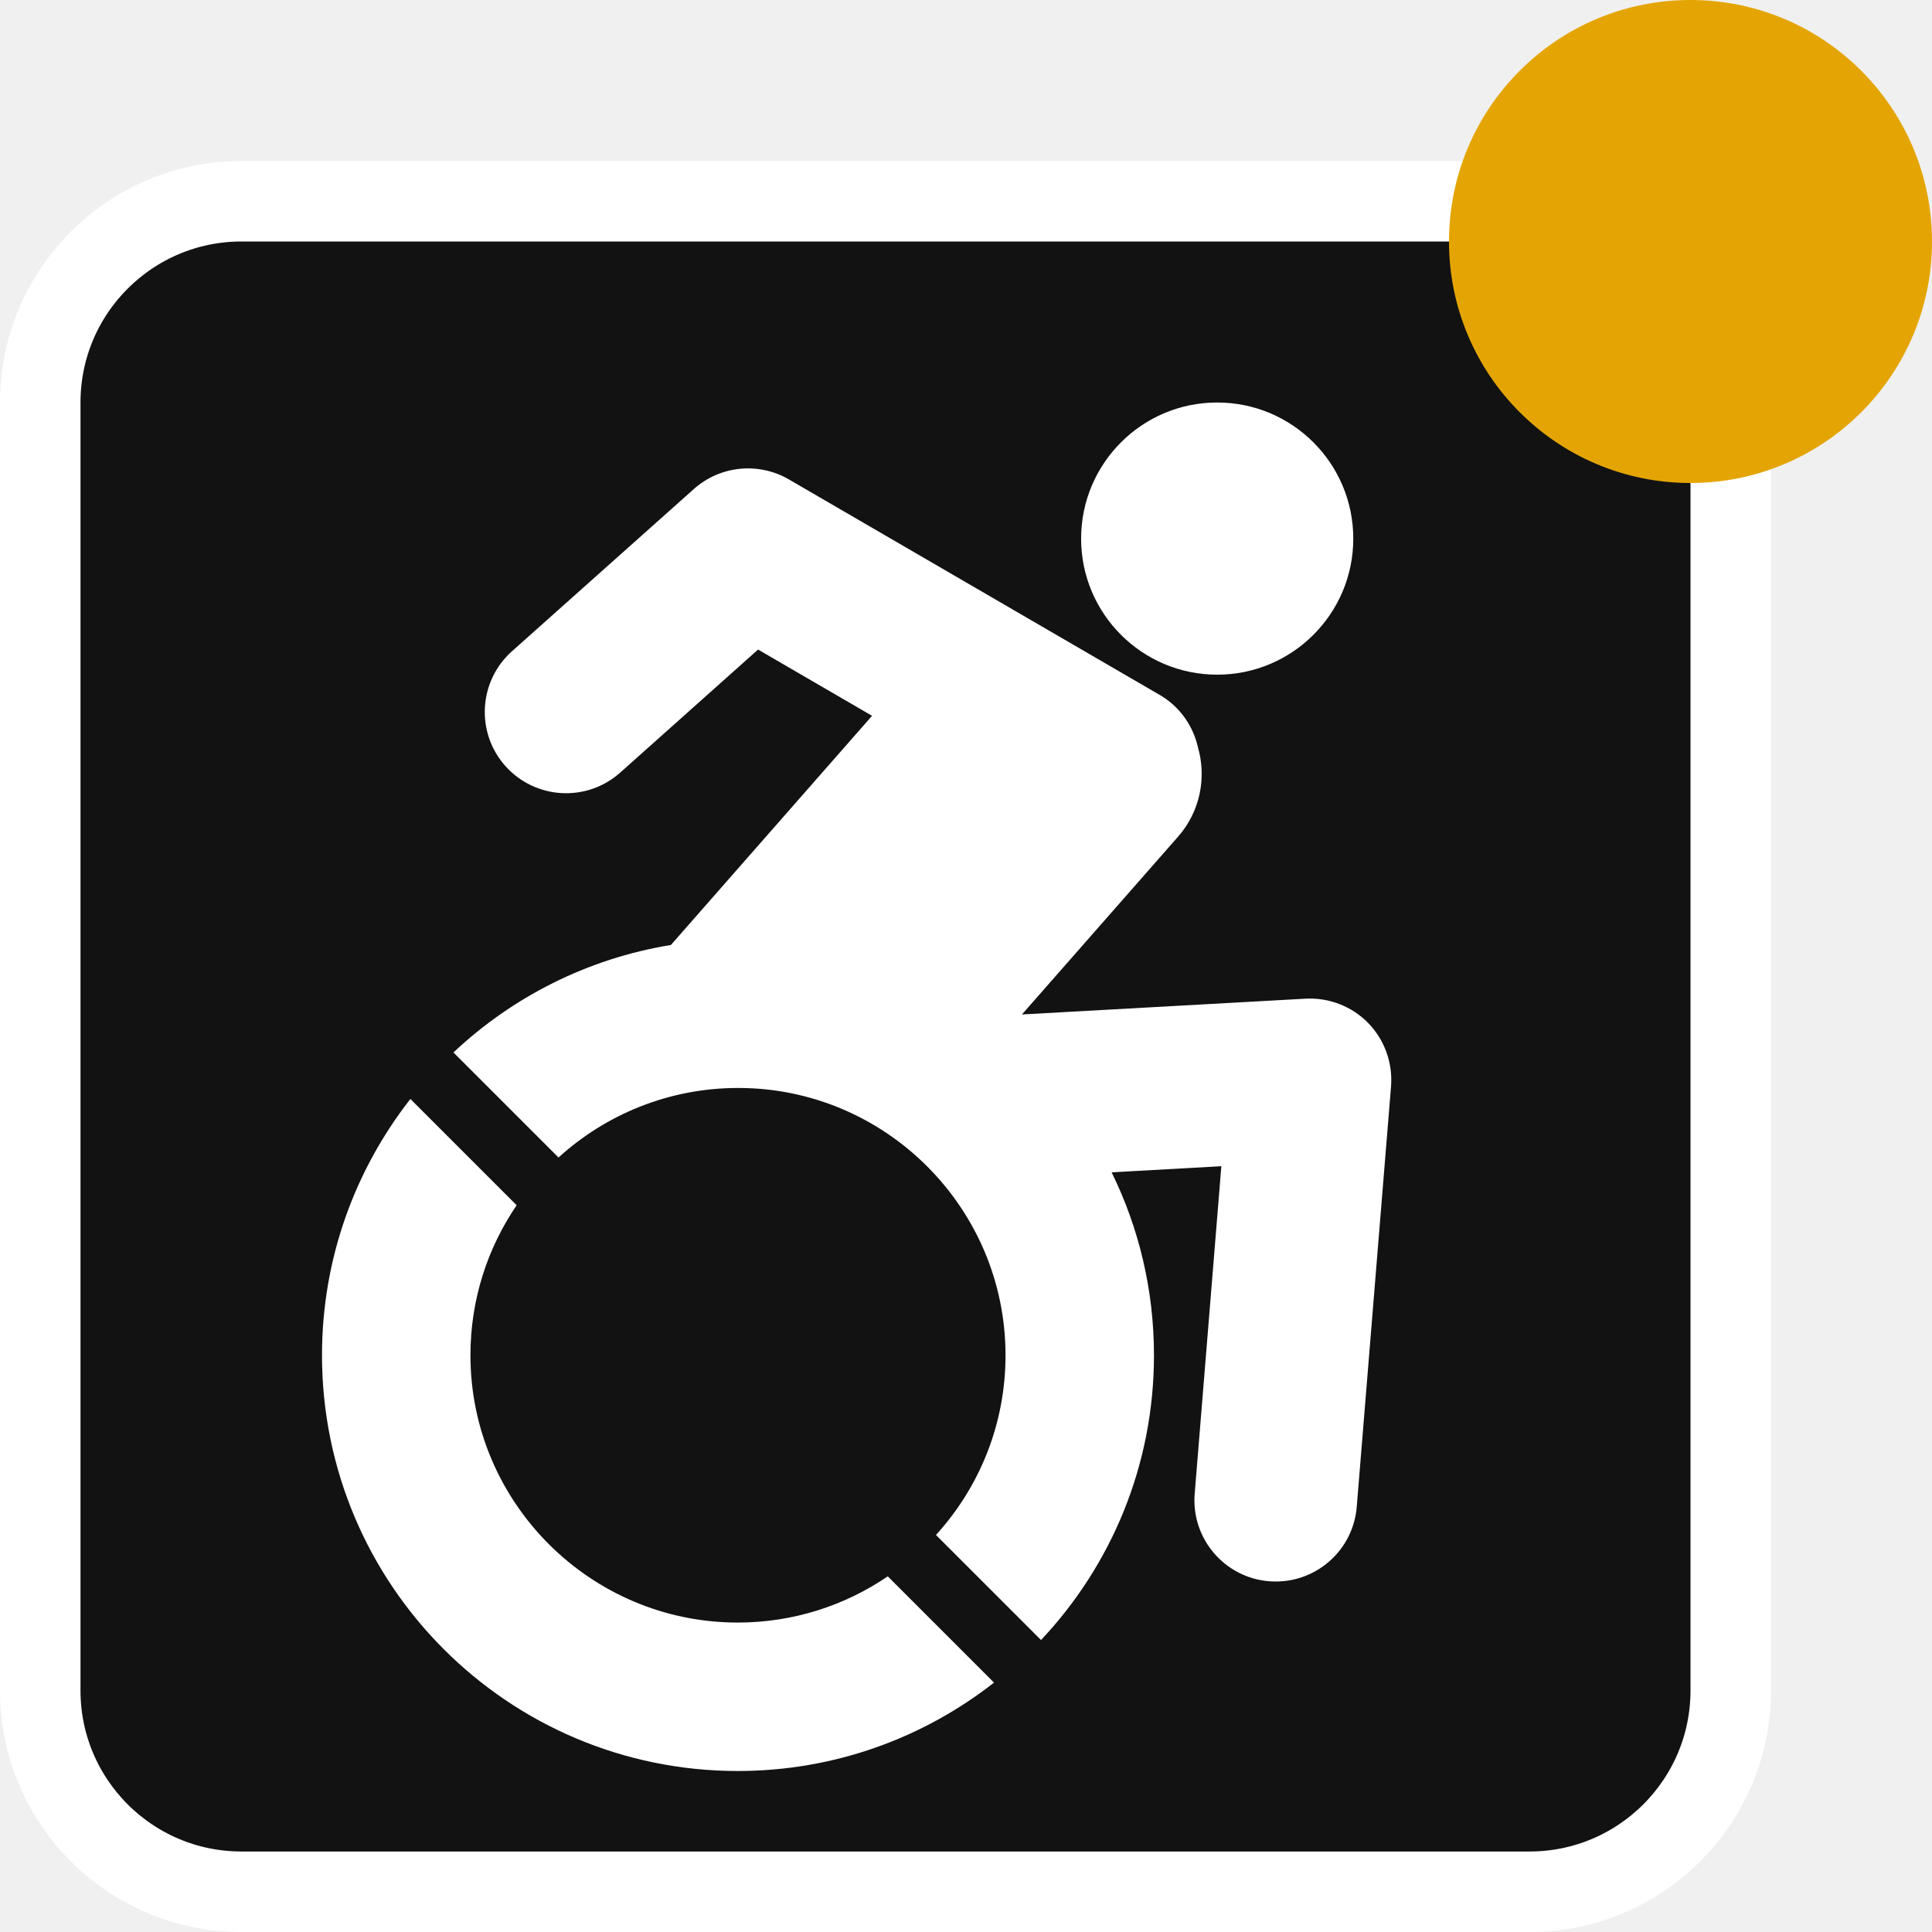
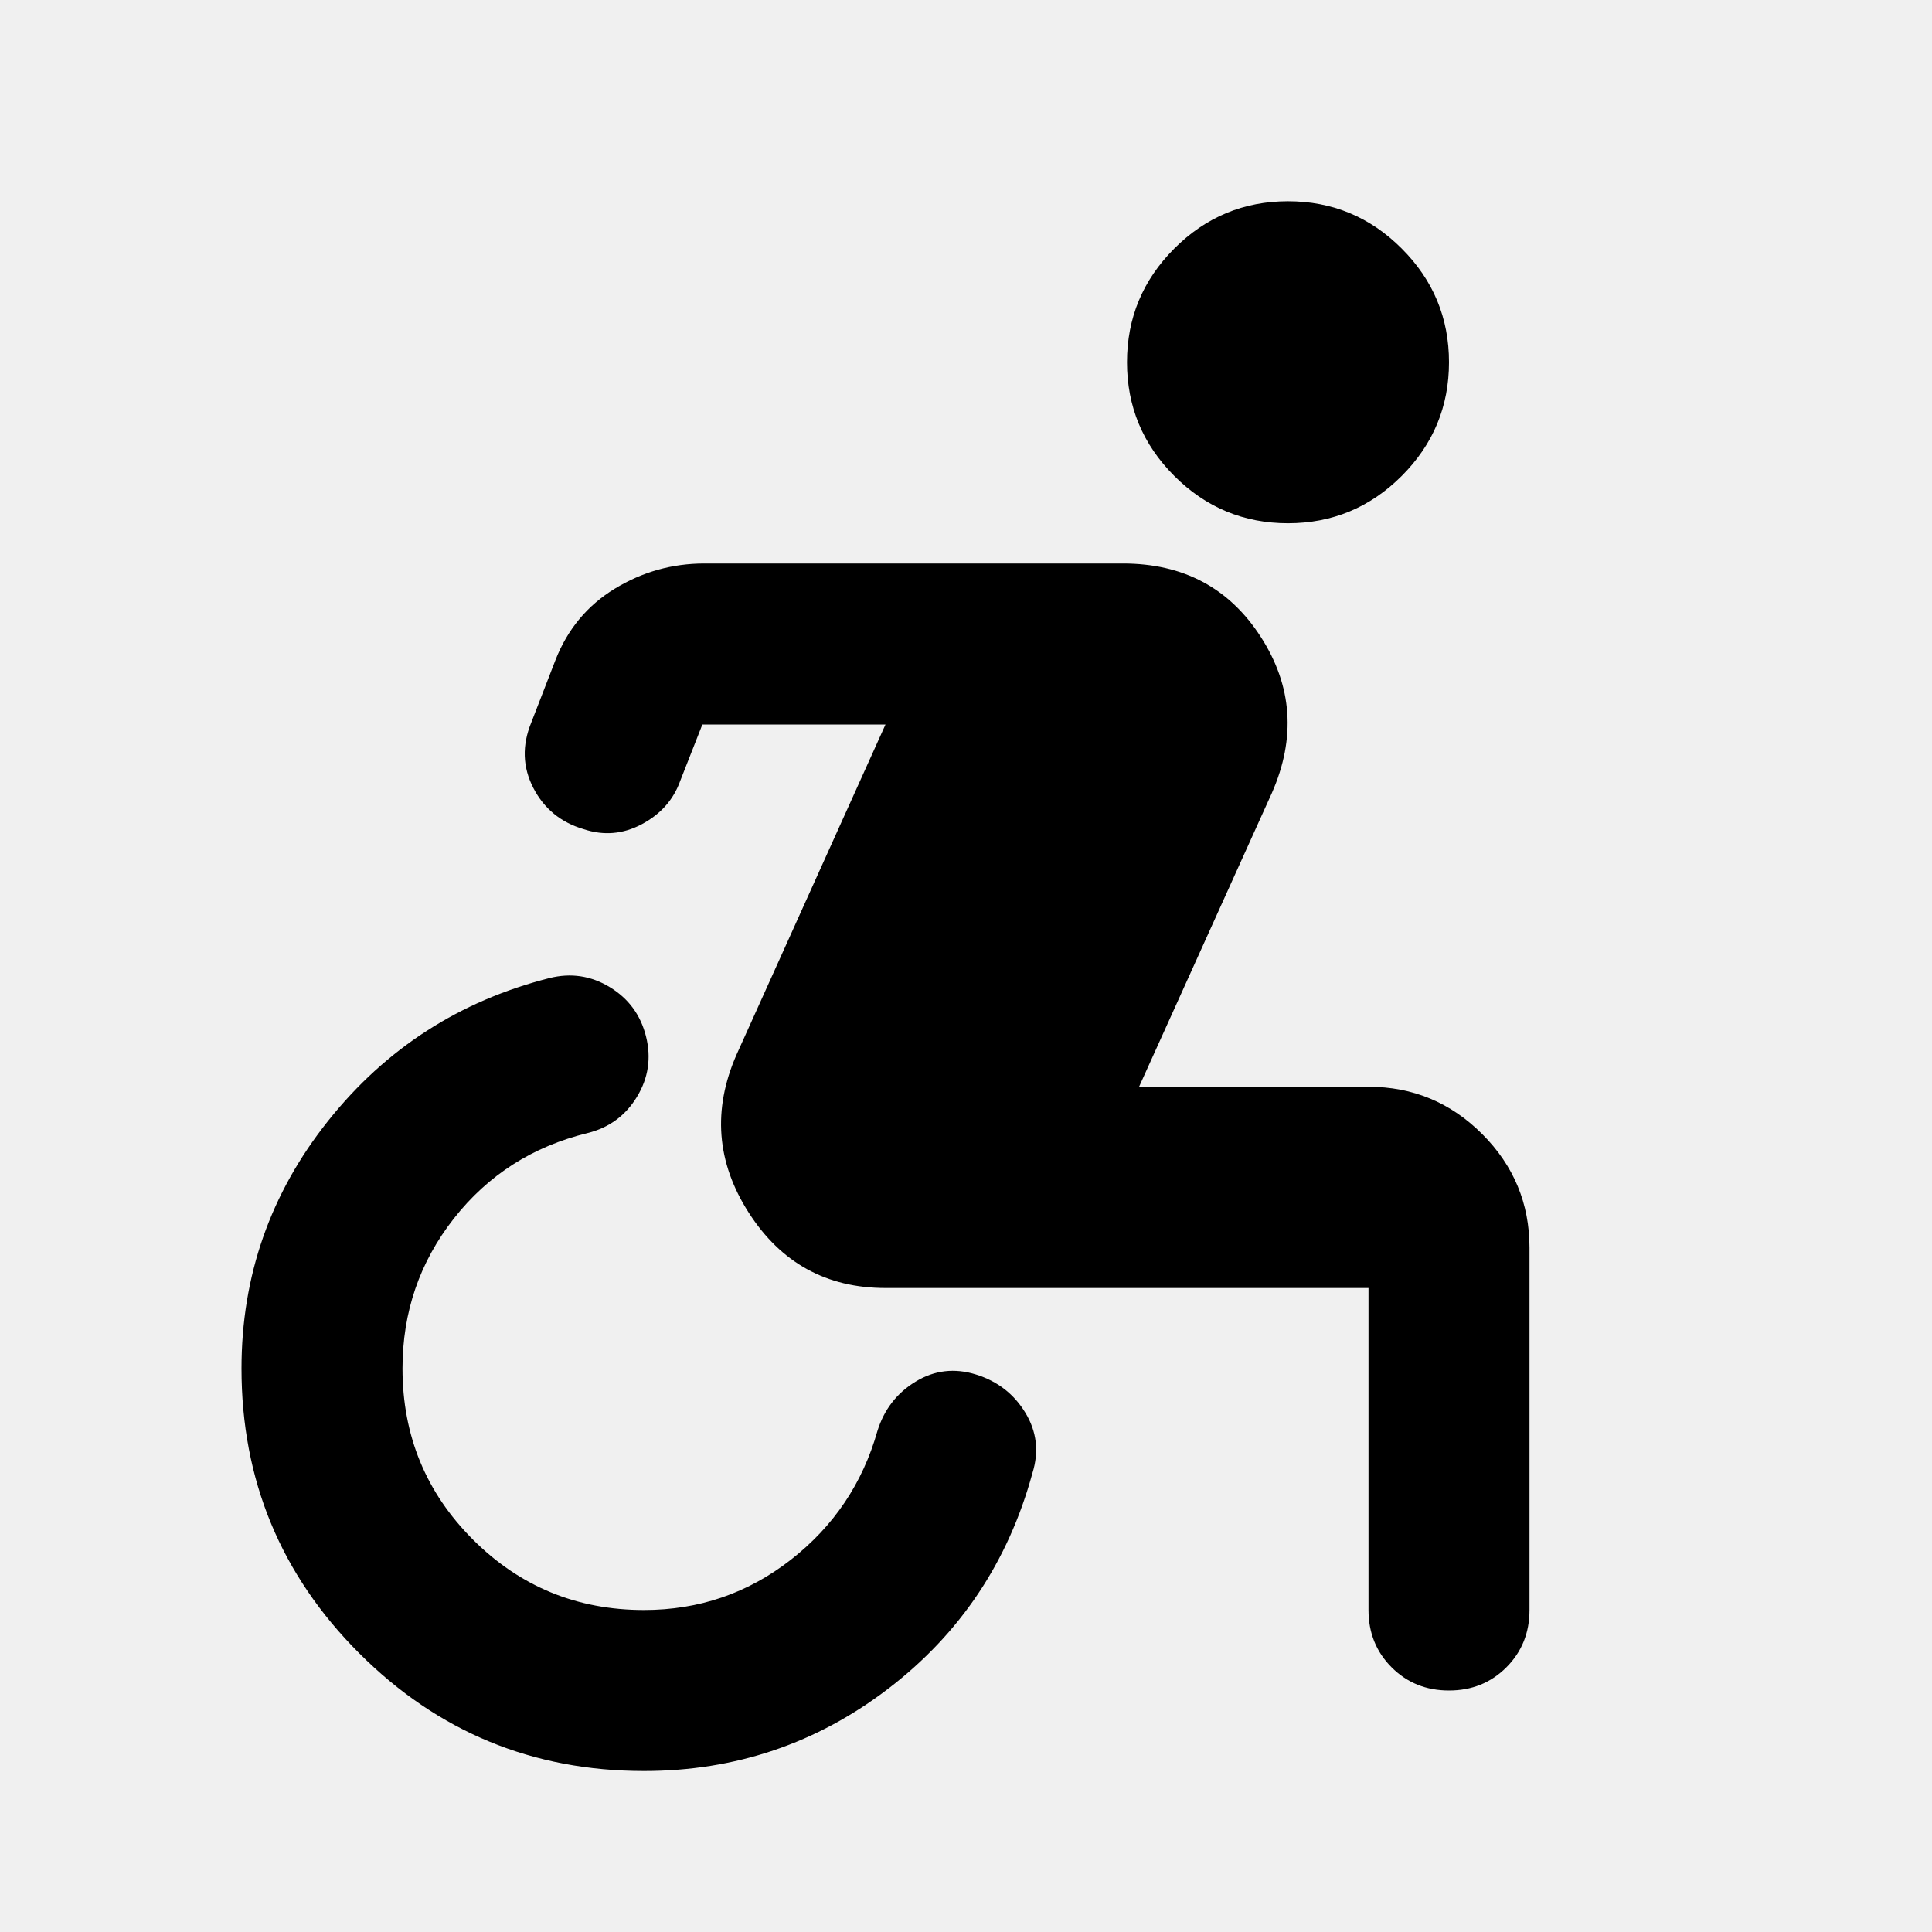
- <svg xmlns="http://www.w3.org/2000/svg" width="24" height="24" viewBox="0 0 24 24" fill="none">
-   <rect x="0.5" y="2.5" width="21" height="21" rx="2.5" fill="#121212" stroke="white" />
-   <path d="M16.997 12.709C16.793 12.5 16.508 12.39 16.217 12.406L12.695 12.602L14.633 10.395C14.91 10.08 14.989 9.661 14.882 9.286C14.825 9.03 14.67 8.796 14.431 8.647C14.424 8.642 9.799 5.955 9.799 5.955C9.421 5.736 8.945 5.784 8.619 6.075L6.36 8.09C5.944 8.461 5.907 9.1 6.278 9.516C6.65 9.932 7.288 9.969 7.705 9.597L9.417 8.069L10.833 8.892L8.334 11.739C7.297 11.908 6.365 12.385 5.633 13.074L6.938 14.379C7.528 13.842 8.312 13.515 9.17 13.515C11.001 13.515 12.491 15.005 12.491 16.836C12.491 17.695 12.164 18.478 11.627 19.068L12.932 20.373C13.802 19.449 14.335 18.205 14.335 16.836C14.335 16.02 14.146 15.249 13.809 14.563L15.172 14.487L14.841 18.554C14.795 19.11 15.21 19.598 15.765 19.643C15.793 19.645 15.821 19.646 15.849 19.646C16.369 19.646 16.811 19.247 16.854 18.718L17.28 13.496C17.303 13.205 17.2 12.918 16.997 12.709Z" fill="white" />
-   <path d="M15.12 8.381C16.054 8.381 16.811 7.624 16.811 6.691C16.811 5.757 16.054 5 15.12 5C14.187 5 13.43 5.757 13.43 6.691C13.43 7.624 14.187 8.381 15.12 8.381Z" fill="white" />
-   <path d="M9.165 20.156C7.334 20.156 5.844 18.666 5.844 16.835C5.844 16.145 6.056 15.503 6.418 14.972L5.098 13.652C4.411 14.53 4 15.634 4 16.835C4 19.688 6.313 22 9.165 22C10.366 22 11.47 21.589 12.348 20.902L11.028 19.582C10.497 19.944 9.855 20.156 9.165 20.156Z" fill="white" />
-   <rect x="18" width="6" height="6" rx="3" fill="#E4A504" />
+ <svg xmlns="http://www.w3.org/2000/svg" height="24px" viewBox="0 -960 960 960" width="24px" fill="#000000">
+   <path d="M320-80q-83 0-141.5-58.5T120-280q0-69 43-123t110-71q16-4 30 4.5t18 24.5q4 16-4.5 30T292-397q-41 10-66.5 42.5T200-280q0 50 35 85t85 35q41 0 73-25t43-64q5-16 19-24.5t30-3.5q16 5 24.5 19t3.5 30q-18 66-71.5 107T320-80Zm320-620q-33 0-56.5-23.5T560-780q0-33 23.5-56.5T640-860q33 0 56.5 23.5T720-780q0 33-23.5 56.5T640-700ZM440-320q-44 0-68-37.5t-6-78.5l74-164h-91l-11 28q-5 14-19 21.5t-29 2.5q-17-5-25-20.5t-1-32.5l12-31q9-23 29.5-35.5T350-680h208q45 0 68.5 36.5T632-566l-66 146h114q33 0 56.5 23.5T760-340v180q0 17-11.5 28.5T720-120q-17 0-28.5-11.5T680-160v-160H440Z" />
</svg>
